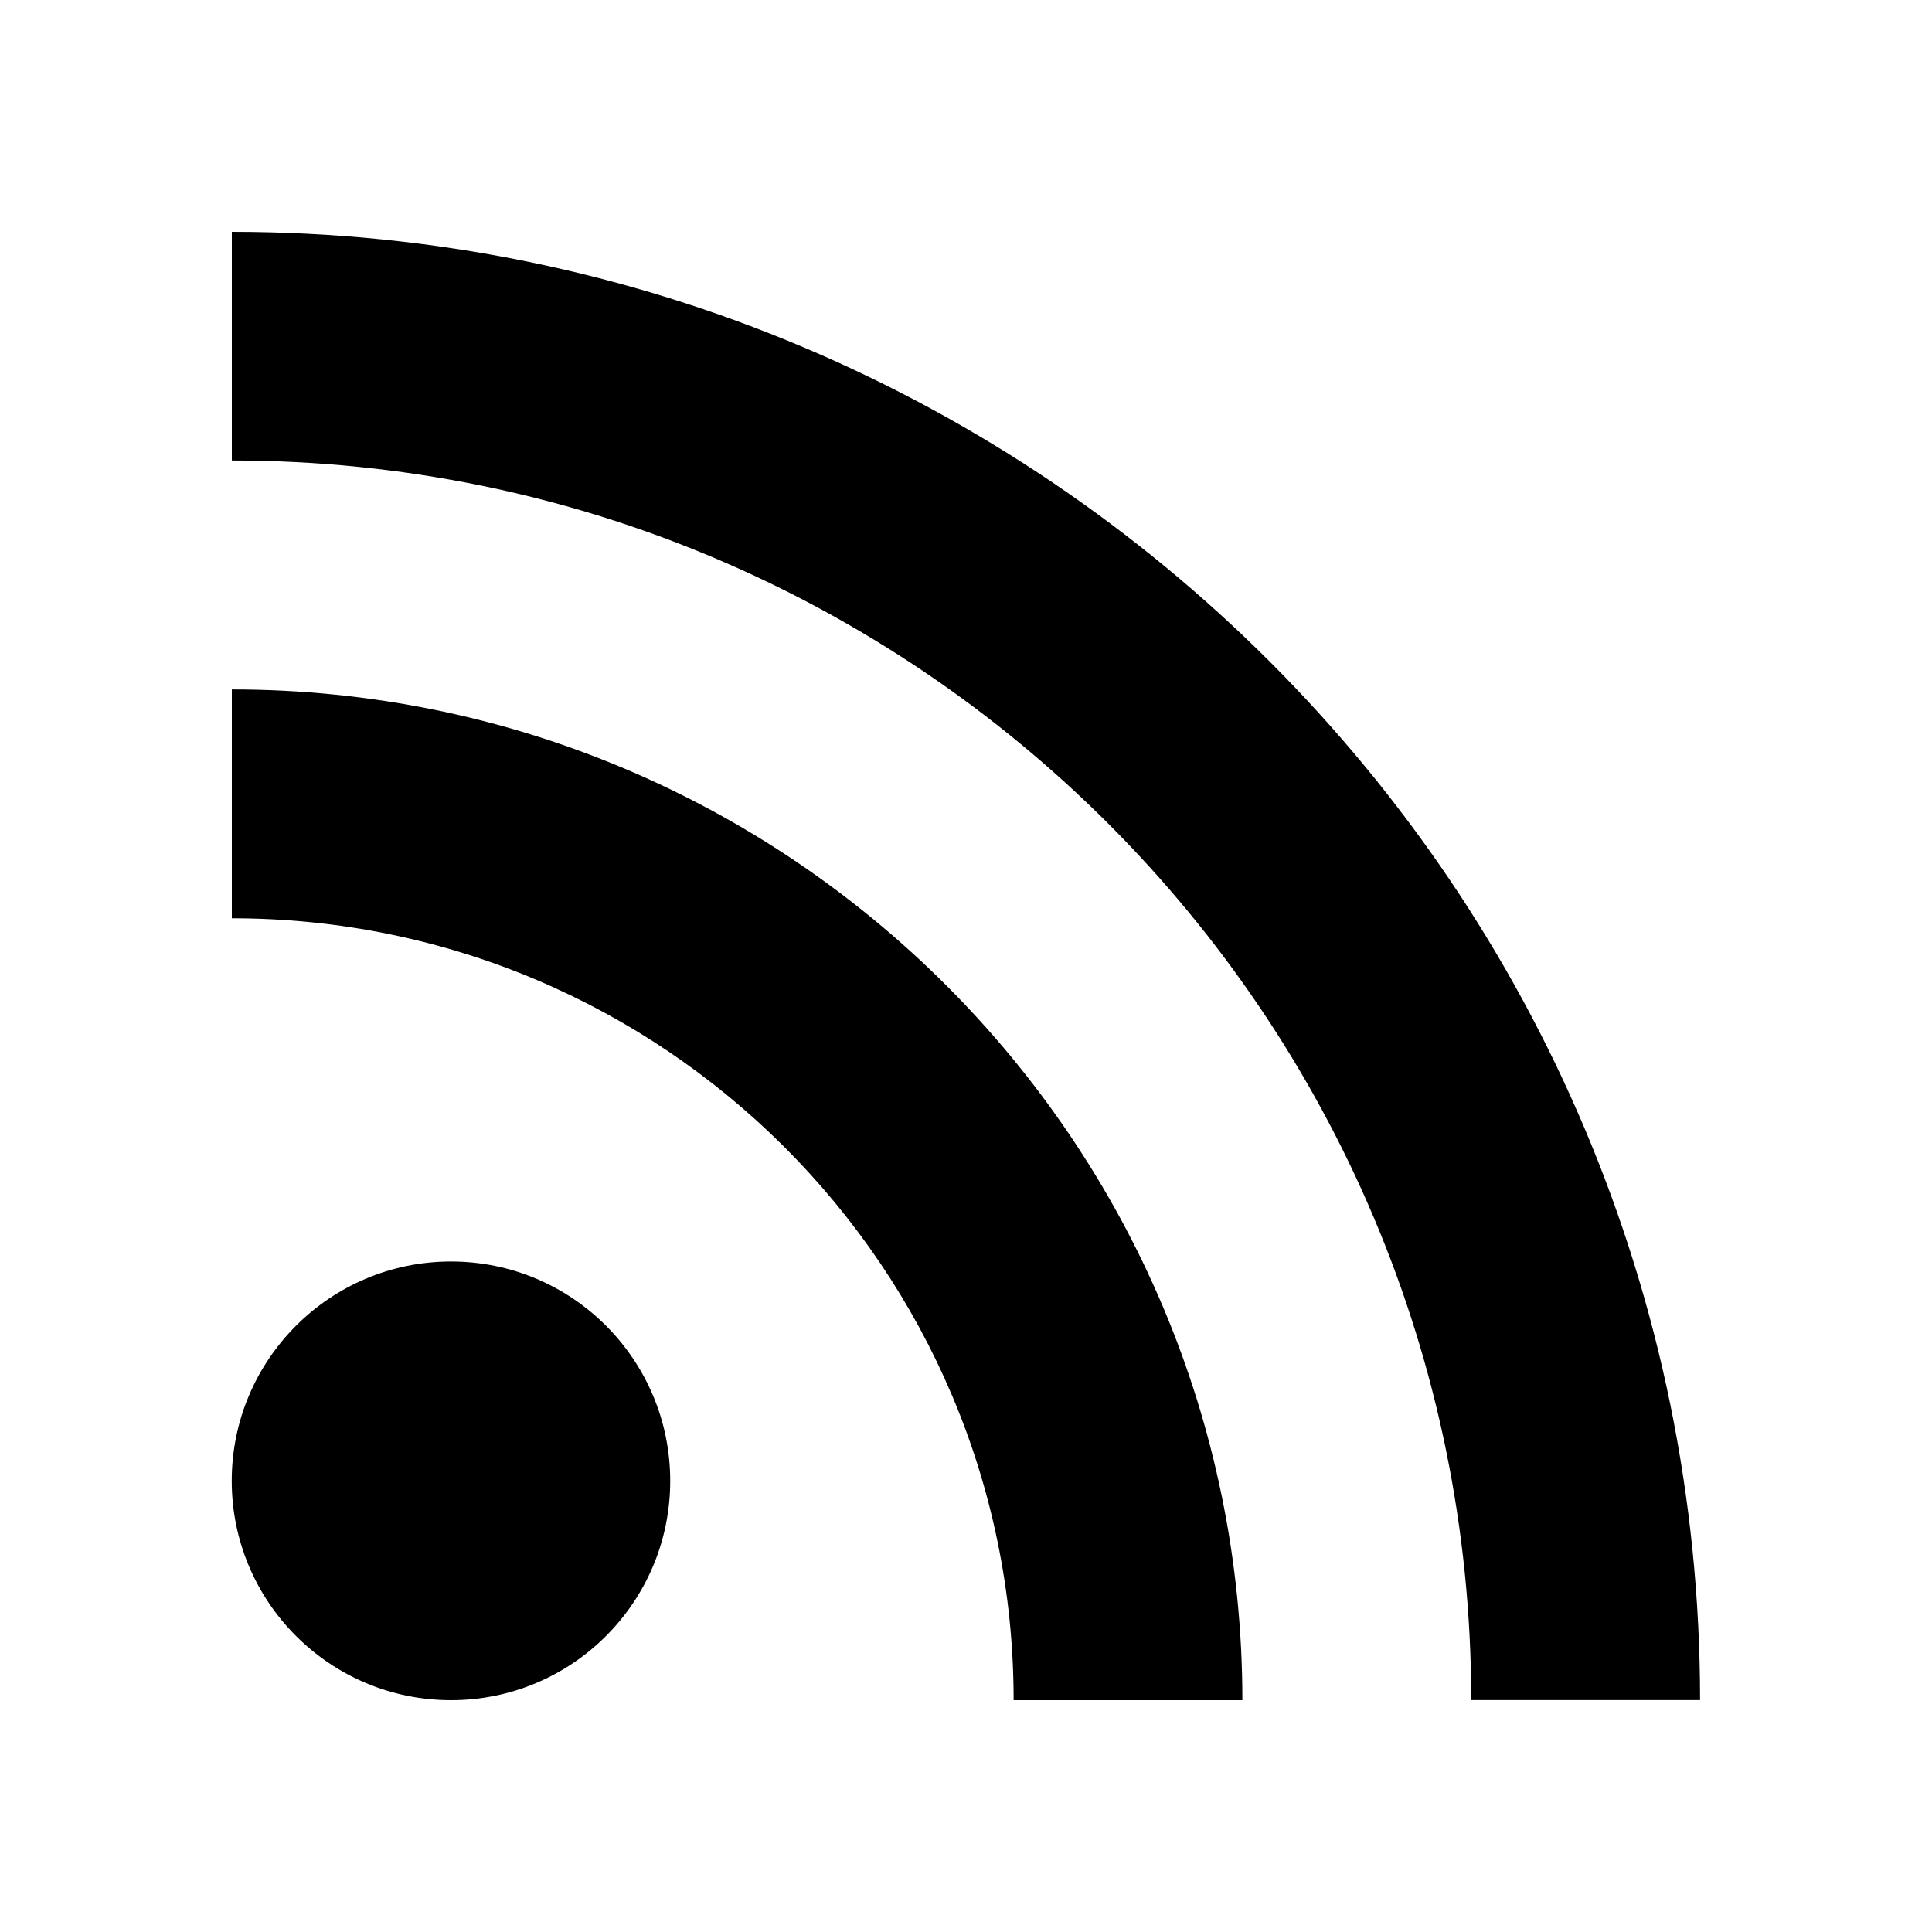
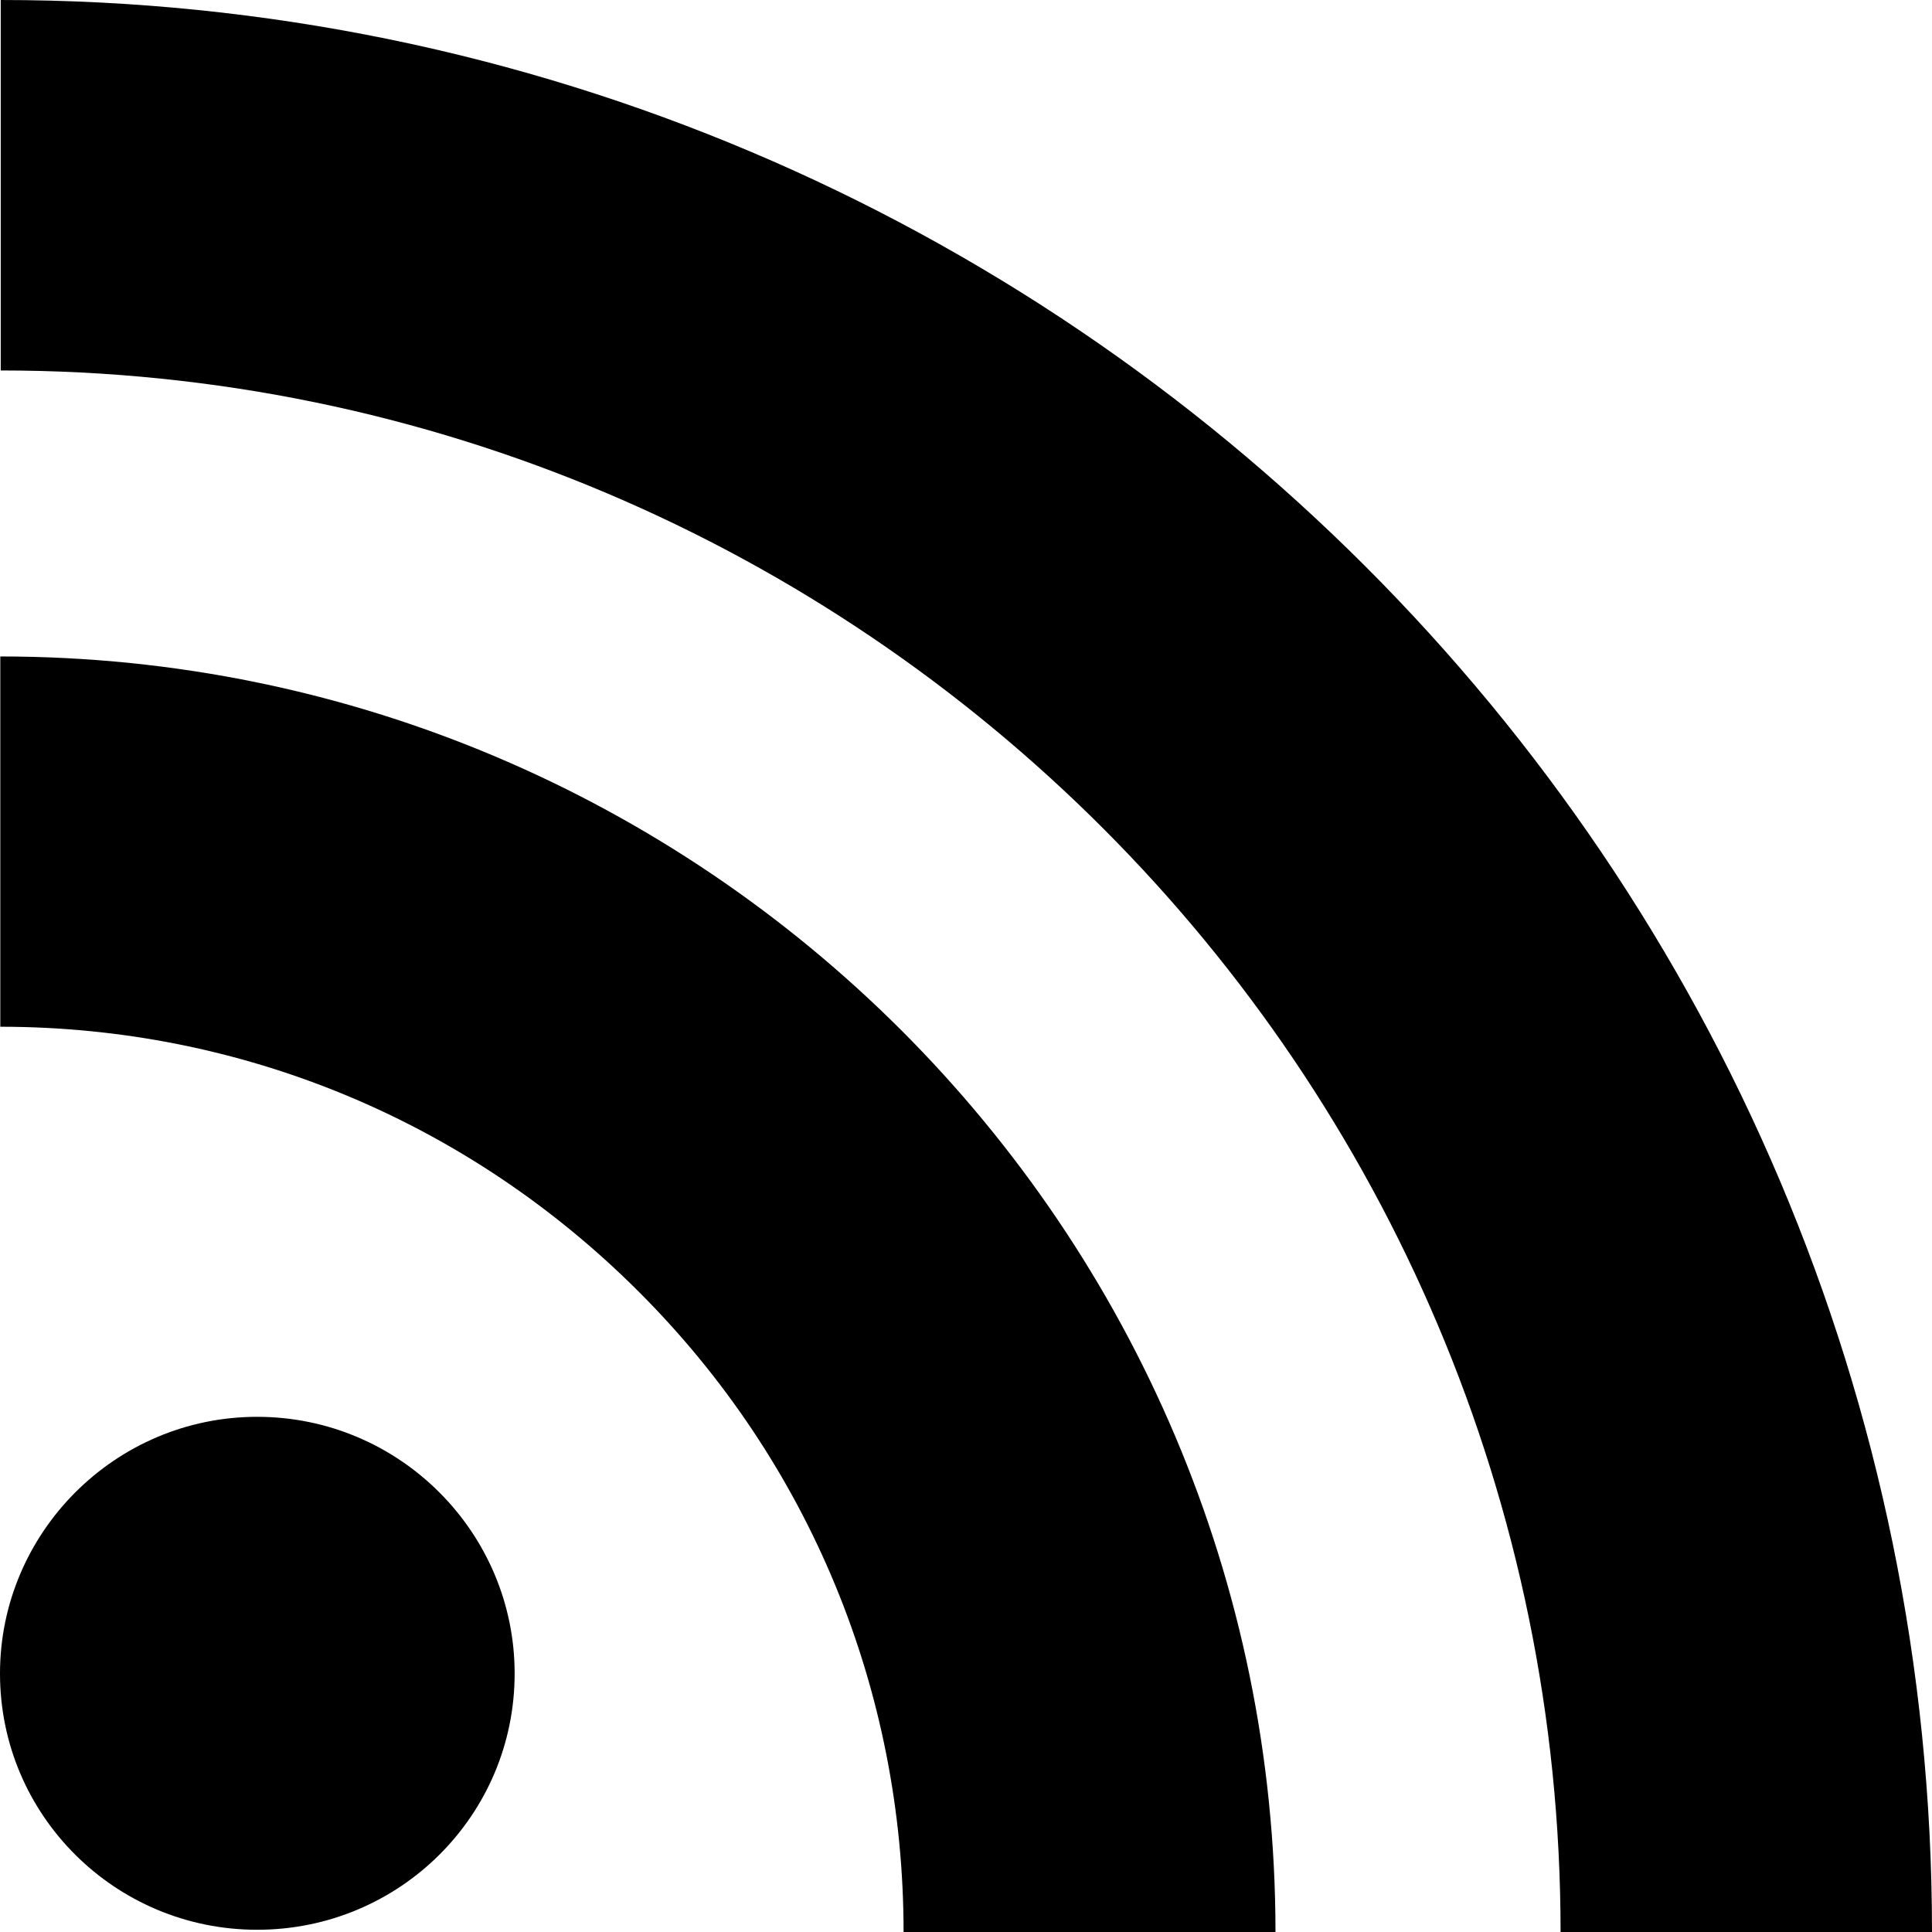
- <svg xmlns="http://www.w3.org/2000/svg" version="1.1" width="20" height="20" viewBox="0 0 20 20">
-   <path d="M2.4 2.4v2.367c7.086 0 12.83 5.746 12.83 12.832h2.369c0-8.394-6.805-15.199-15.199-15.199zM2.4 7.137v2.369c4.469 0 8.093 3.623 8.093 8.094h2.368c0-5.778-4.684-10.463-10.461-10.463zM4.669 13.059c-1.254 0-2.27 1.018-2.27 2.271s1.016 2.27 2.27 2.27 2.269-1.016 2.269-2.27-1.015-2.271-2.269-2.271z" />
+ <svg xmlns="http://www.w3.org/2000/svg" version="1.1" width="32" height="32" viewBox="0 0 32 32">
+   <path d="M4.259 23.467c-2.35 0-4.259 1.917-4.259 4.252 0 2.349 1.909 4.244 4.259 4.244 2.358 0 4.265-1.895 4.265-4.244-0-2.336-1.907-4.252-4.265-4.252zM0.005 10.873v6.133c3.993 0 7.749 1.562 10.577 4.391 2.825 2.822 4.384 6.595 4.384 10.603h6.16c-0-11.651-9.478-21.127-21.121-21.127zM0.012 0v6.136c14.243 0 25.836 11.604 25.836 25.864h6.152c0-17.64-14.352-32-31.988-32z" />
</svg>
